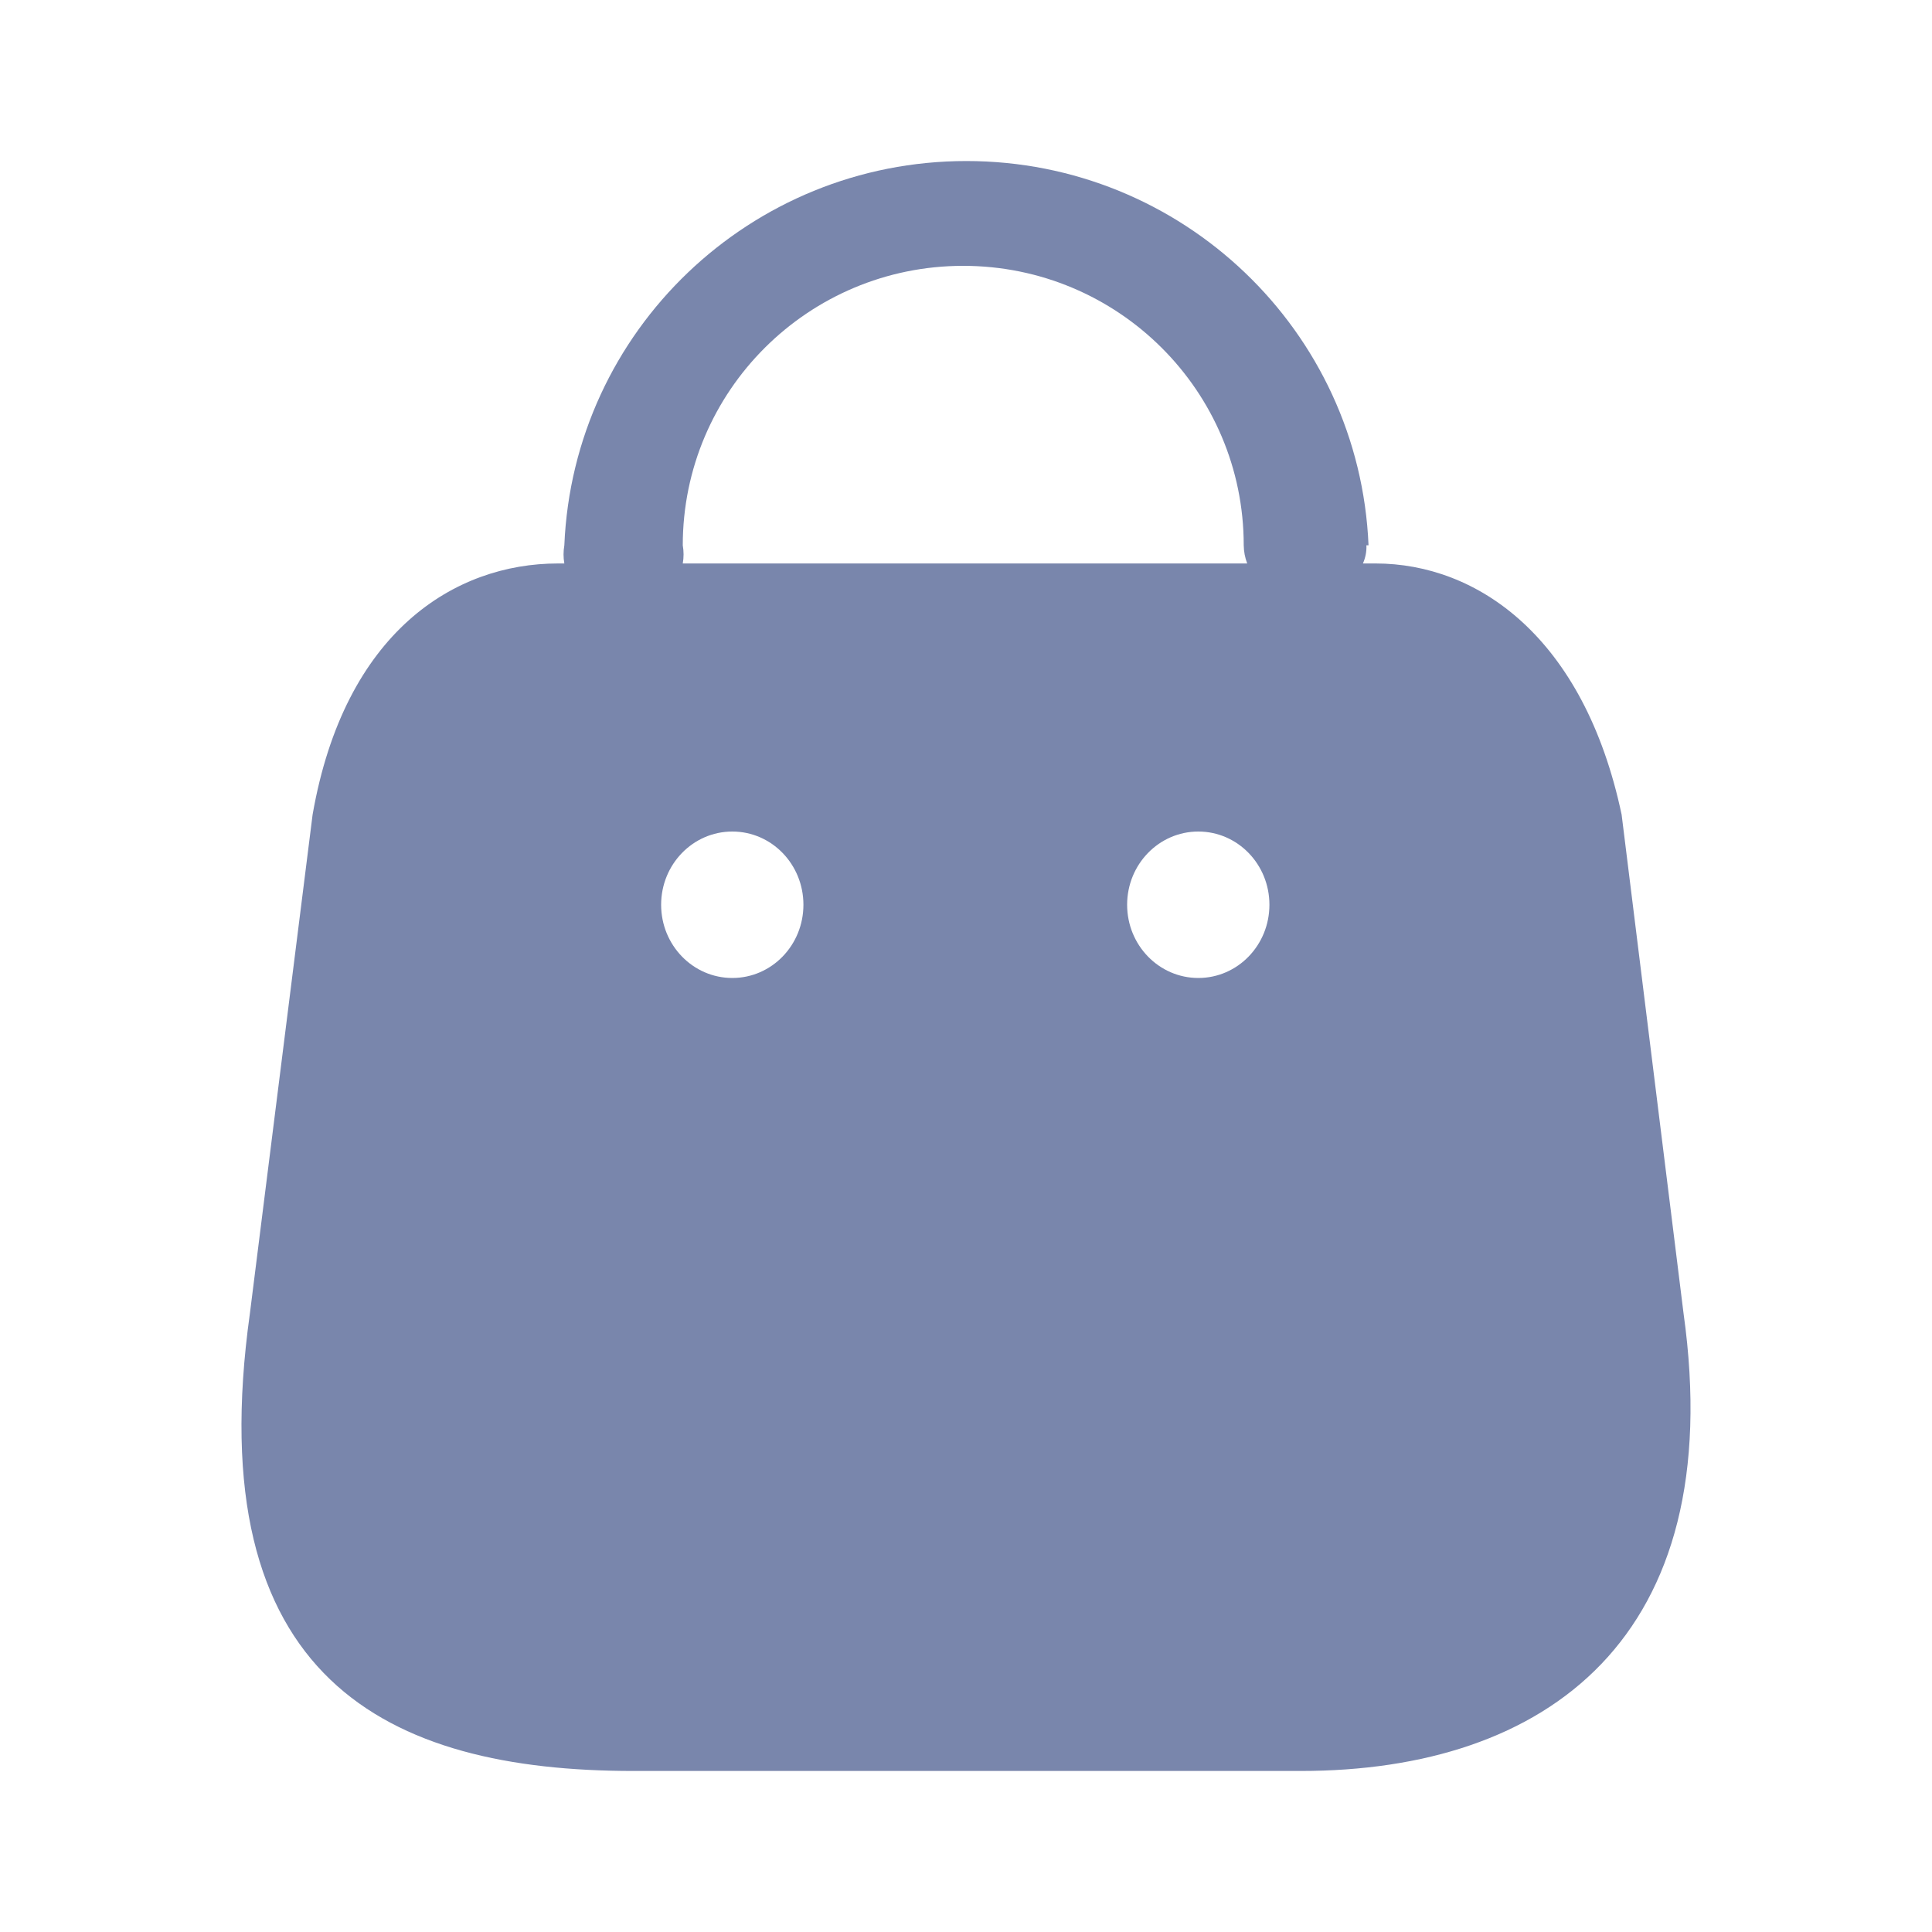
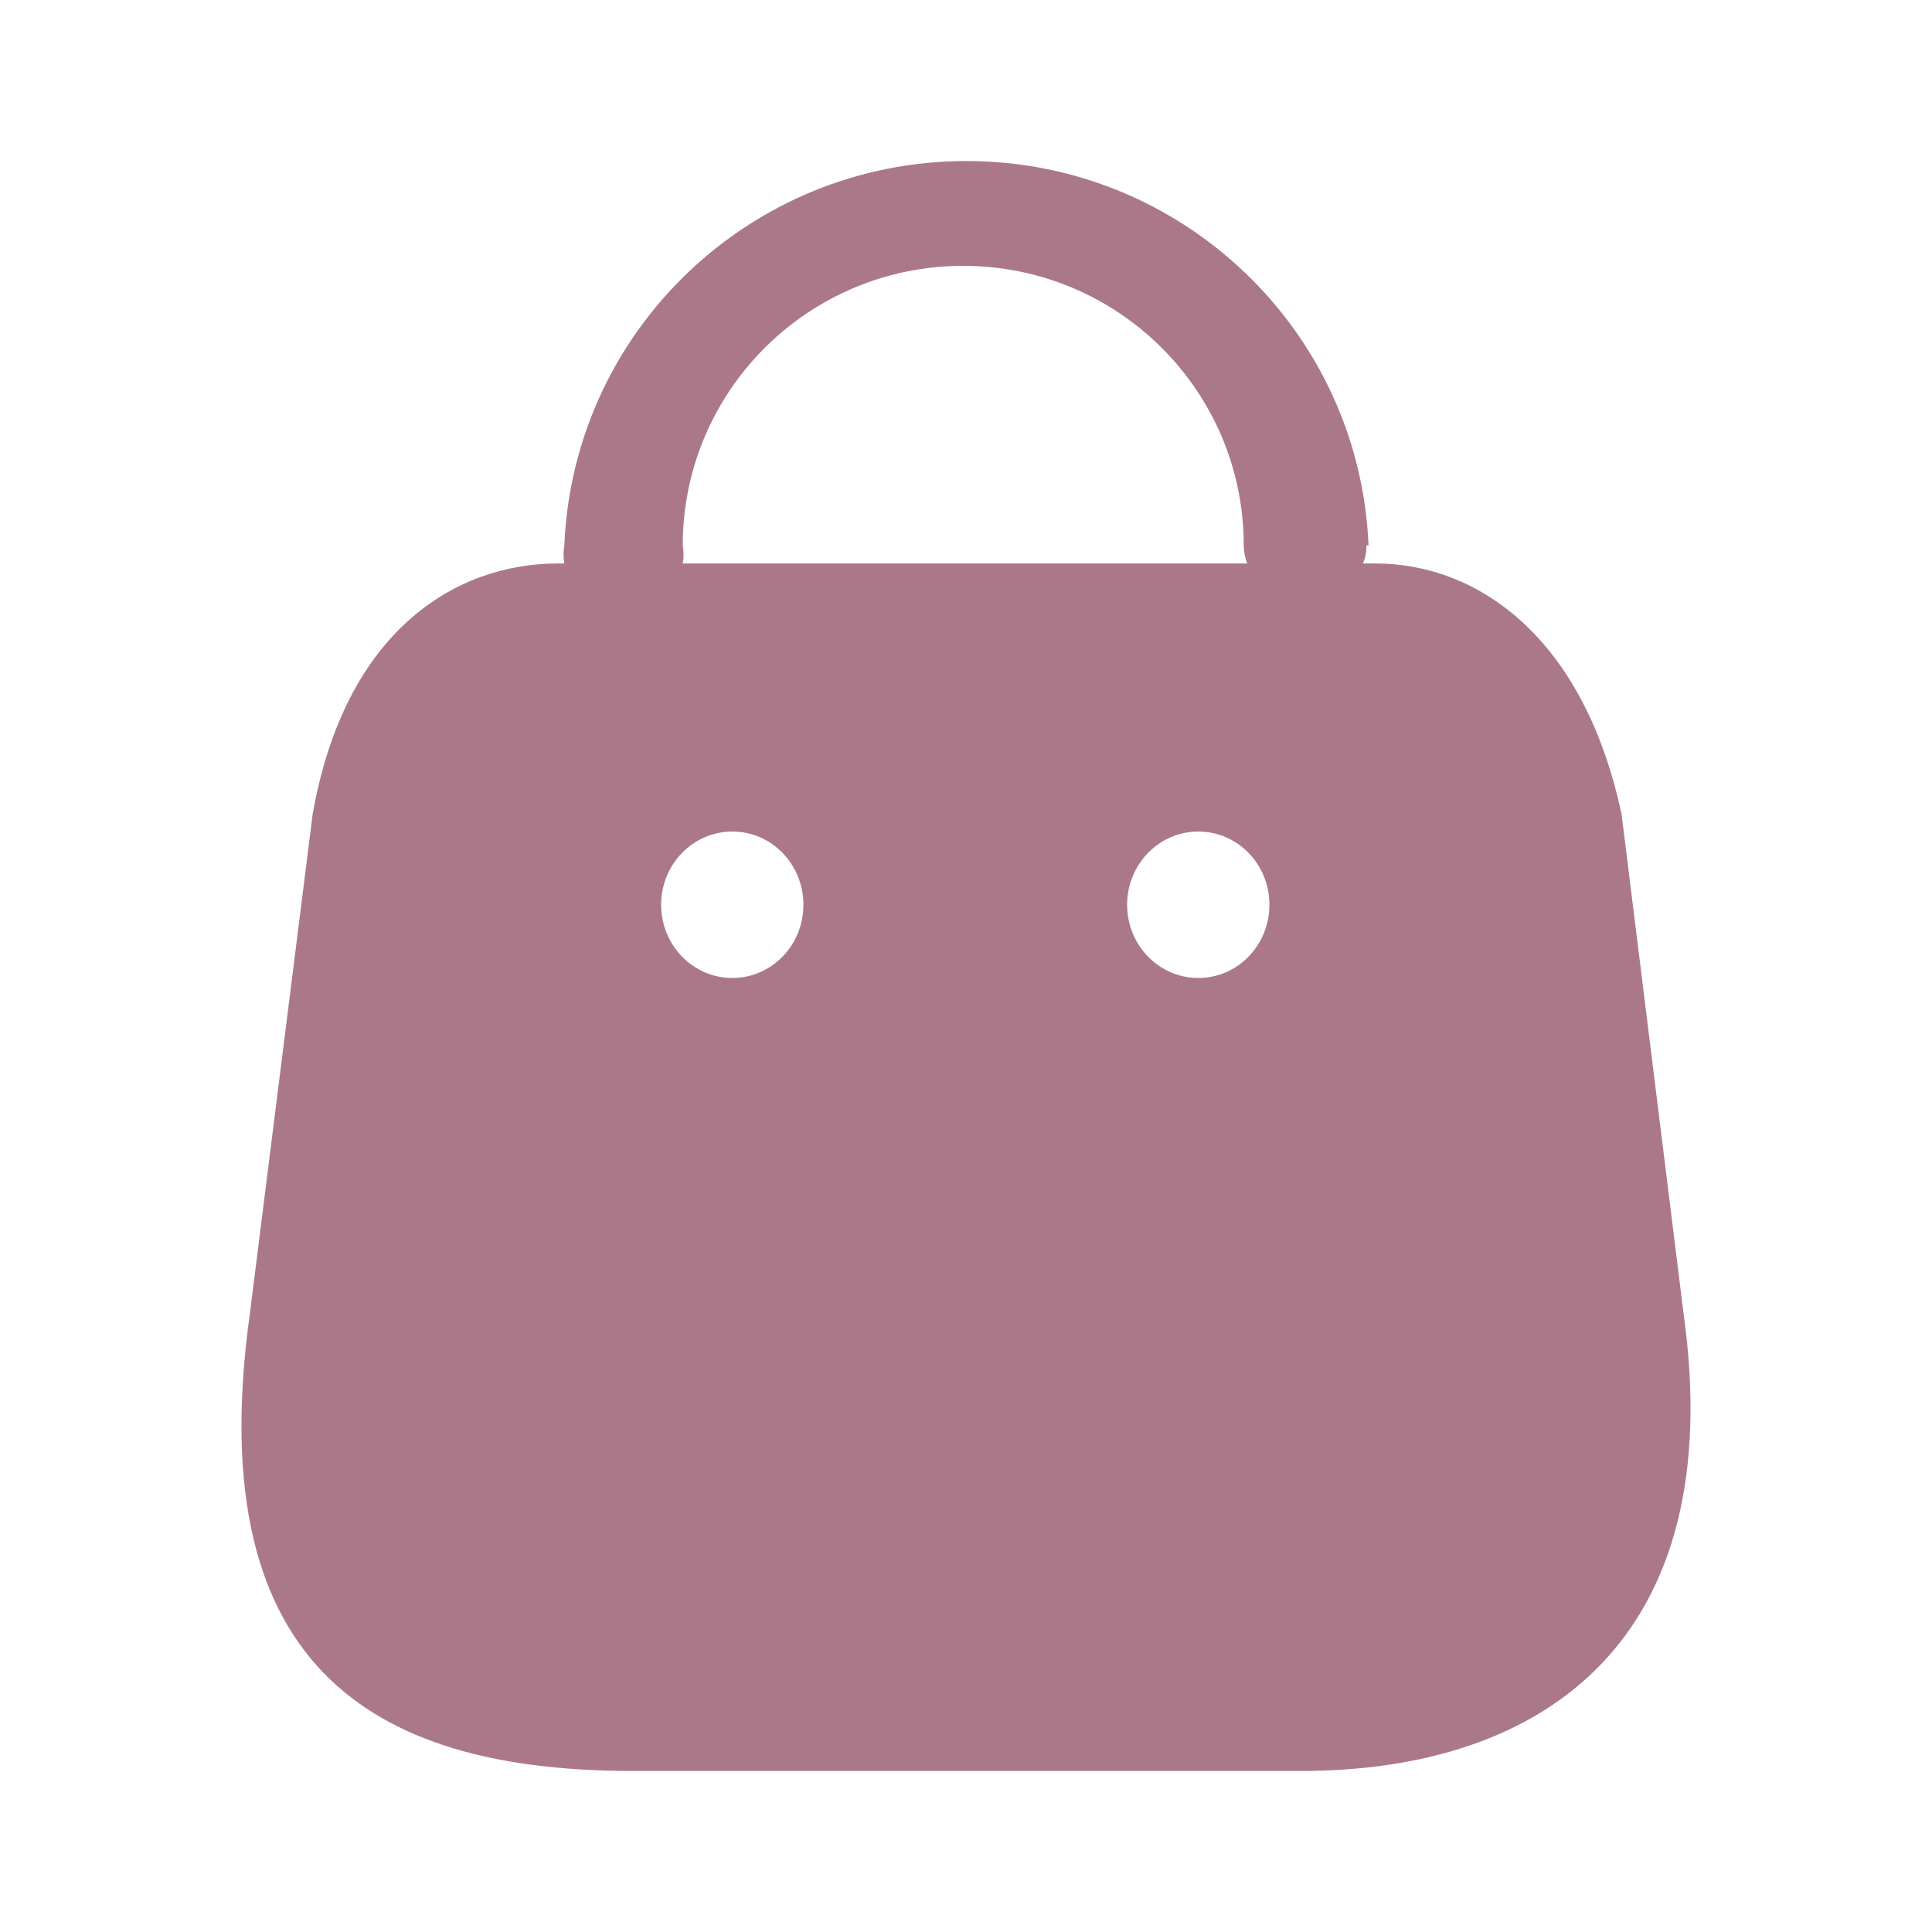
<svg xmlns="http://www.w3.org/2000/svg" width="20" height="20" viewBox="0 0 20 20" fill="none">
-   <path fill-rule="evenodd" clip-rule="evenodd" d="M14.109 5.833C14.135 5.774 14.148 5.71 14.145 5.645H14.167C14.073 3.422 12.237 1.667 10.004 1.667C7.771 1.667 5.935 3.422 5.842 5.645C5.831 5.708 5.831 5.771 5.842 5.833H5.776C4.709 5.833 3.567 6.538 3.236 8.433L2.587 13.596C2.057 17.386 4.009 18.333 6.557 18.333H13.465C16.006 18.333 17.899 16.961 17.428 13.596L16.787 8.433C16.397 6.591 15.292 5.833 14.239 5.833H14.109ZM12.911 5.833C12.888 5.773 12.876 5.71 12.875 5.645C12.875 4.047 11.575 2.752 9.971 2.752C8.368 2.752 7.068 4.047 7.068 5.645C7.079 5.708 7.079 5.771 7.068 5.833H12.911ZM7.581 10.124C7.174 10.124 6.844 9.785 6.844 9.366C6.844 8.947 7.174 8.608 7.581 8.608C7.988 8.608 8.317 8.947 8.317 9.366C8.317 9.785 7.988 10.124 7.581 10.124ZM11.668 9.366C11.668 9.785 11.998 10.124 12.405 10.124C12.812 10.124 13.141 9.785 13.141 9.366C13.141 8.947 12.812 8.608 12.405 8.608C11.998 8.608 11.668 8.947 11.668 9.366Z" fill="#7986AC" />
+   <path fill-rule="evenodd" clip-rule="evenodd" d="M14.109 5.833C14.135 5.774 14.148 5.71 14.145 5.645H14.167C14.073 3.422 12.237 1.667 10.004 1.667C7.771 1.667 5.935 3.422 5.842 5.645C5.831 5.708 5.831 5.771 5.842 5.833H5.776C4.709 5.833 3.567 6.538 3.236 8.433L2.587 13.596C2.057 17.386 4.009 18.333 6.557 18.333H13.465C16.006 18.333 17.899 16.961 17.428 13.596L16.787 8.433C16.397 6.591 15.292 5.833 14.239 5.833H14.109ZM12.911 5.833C12.888 5.773 12.876 5.71 12.875 5.645C12.875 4.047 11.575 2.752 9.971 2.752C8.368 2.752 7.068 4.047 7.068 5.645C7.079 5.708 7.079 5.771 7.068 5.833H12.911ZM7.581 10.124C7.174 10.124 6.844 9.785 6.844 9.366C6.844 8.947 7.174 8.608 7.581 8.608C7.988 8.608 8.317 8.947 8.317 9.366C8.317 9.785 7.988 10.124 7.581 10.124ZM11.668 9.366C11.668 9.785 11.998 10.124 12.405 10.124C12.812 10.124 13.141 9.785 13.141 9.366C13.141 8.947 12.812 8.608 12.405 8.608C11.998 8.608 11.668 8.947 11.668 9.366Z" fill="#ab788a" />
</svg>
